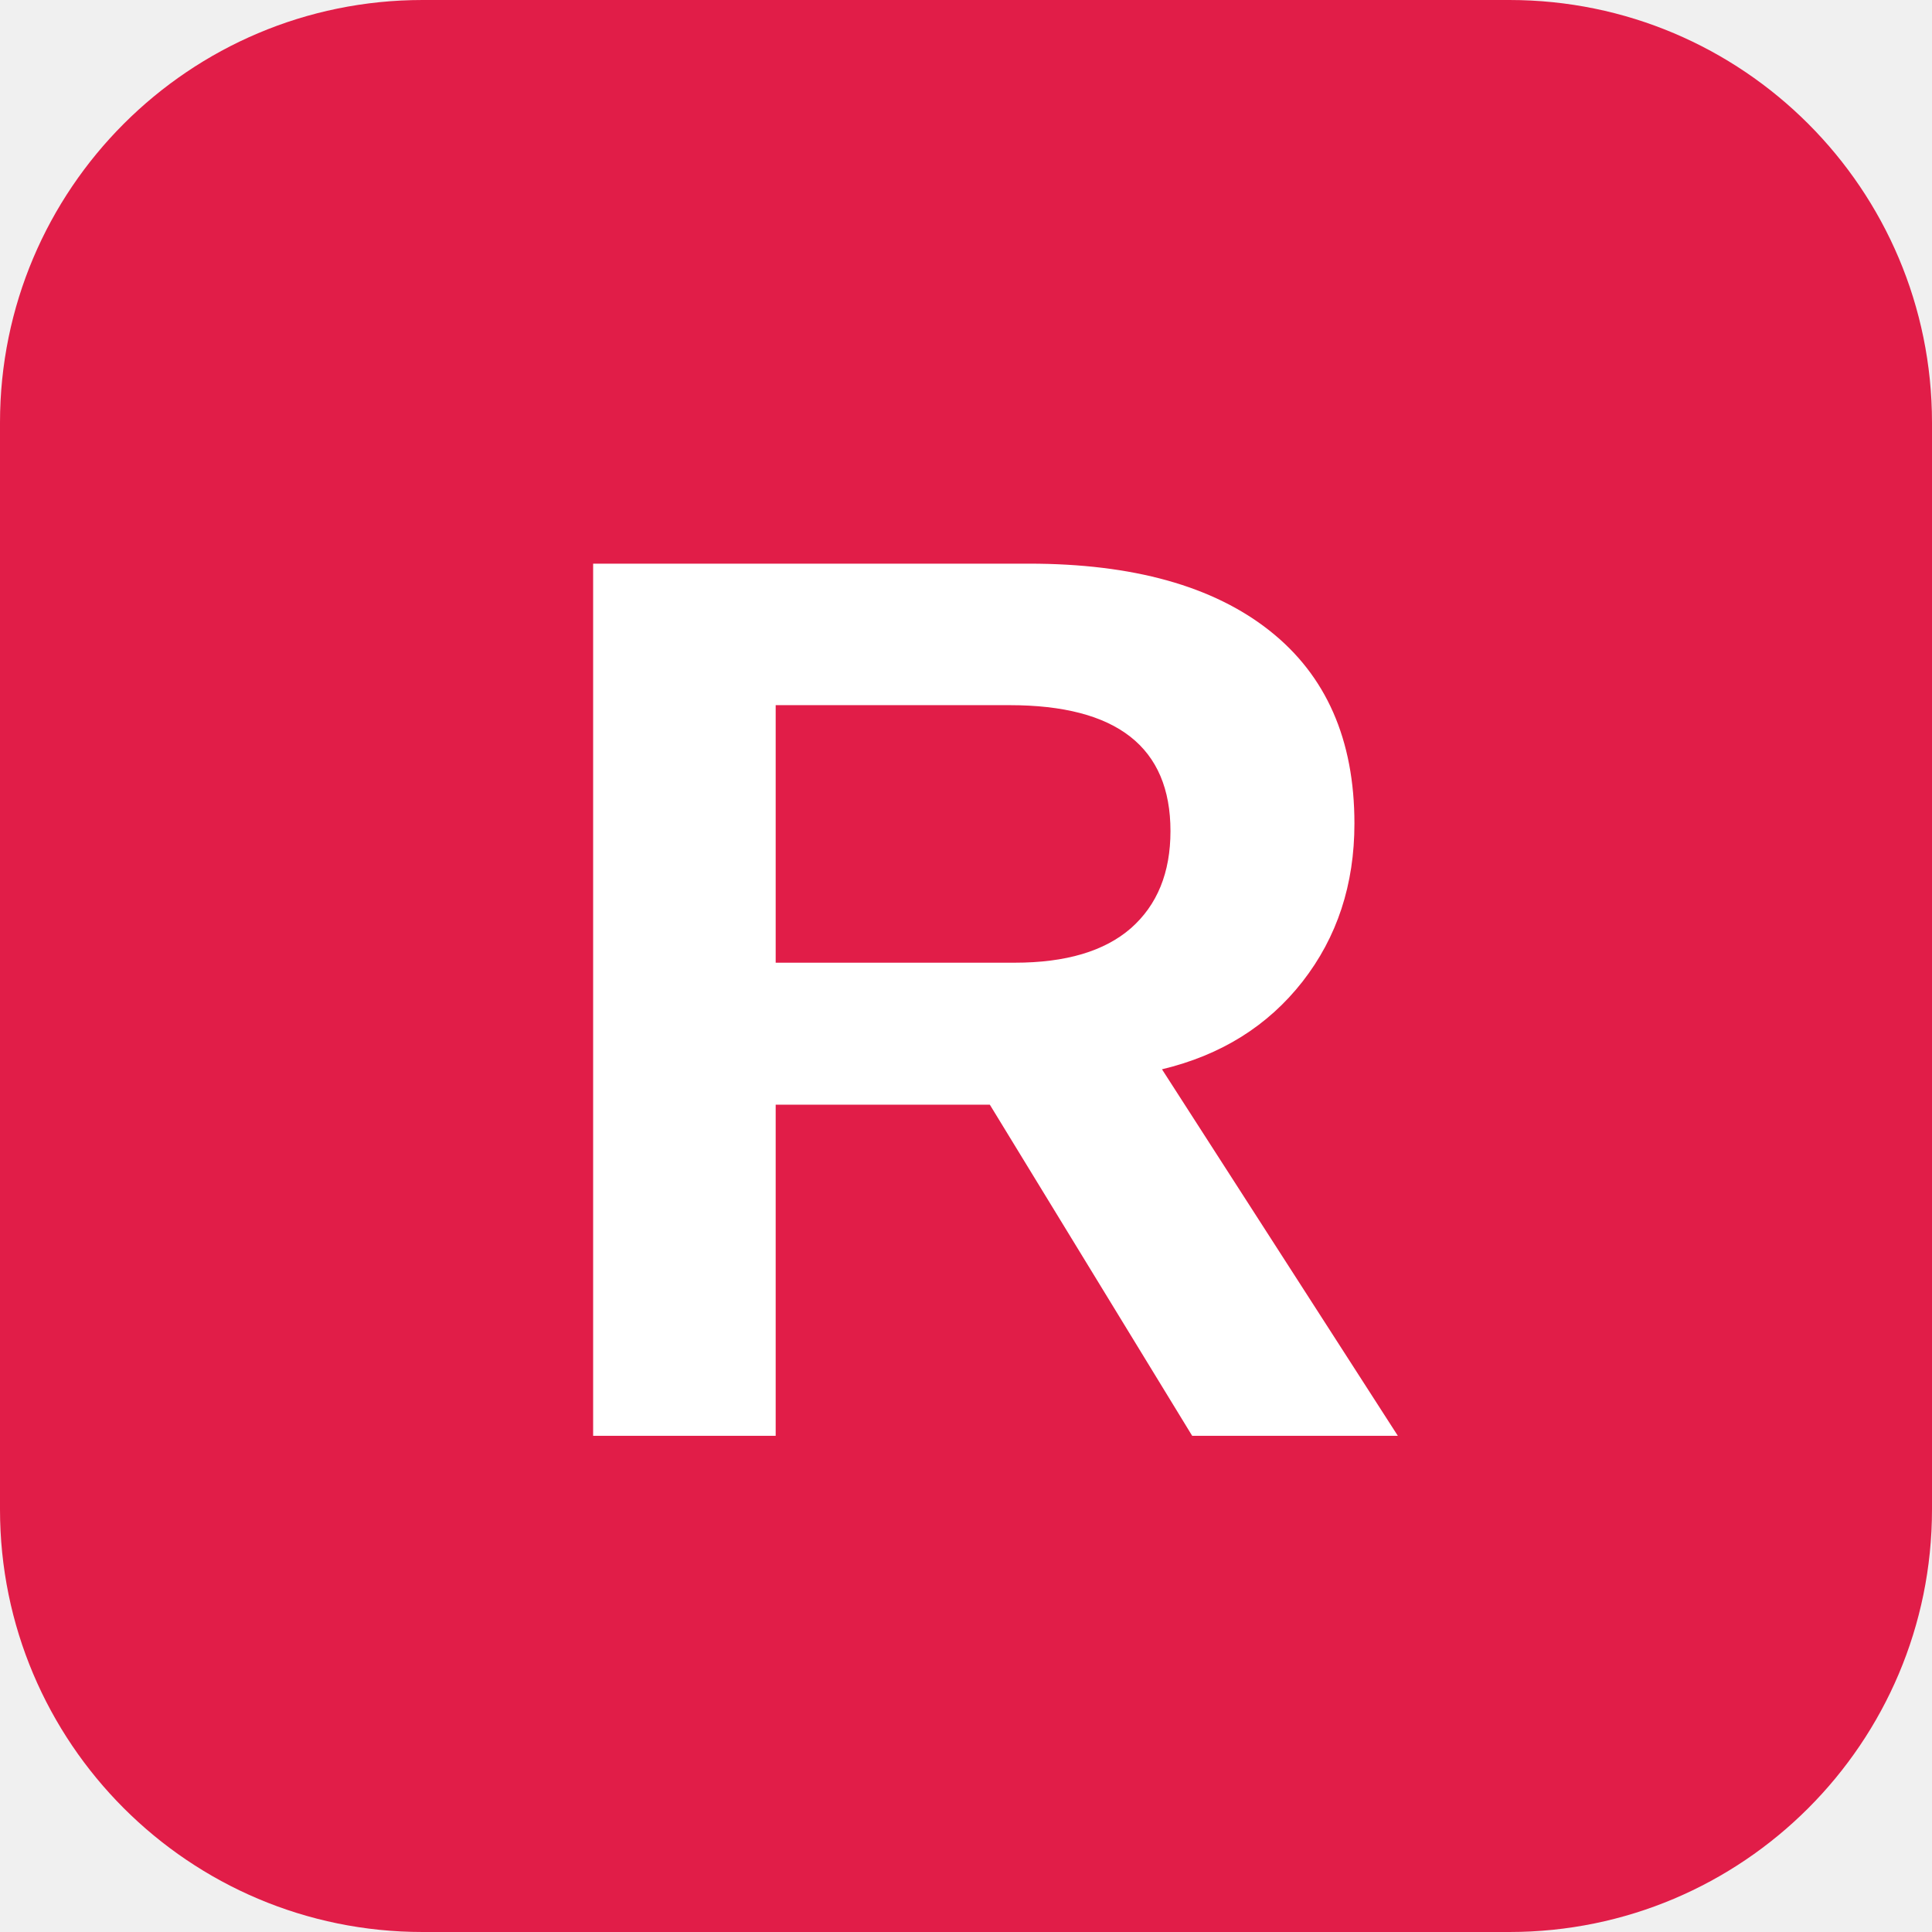
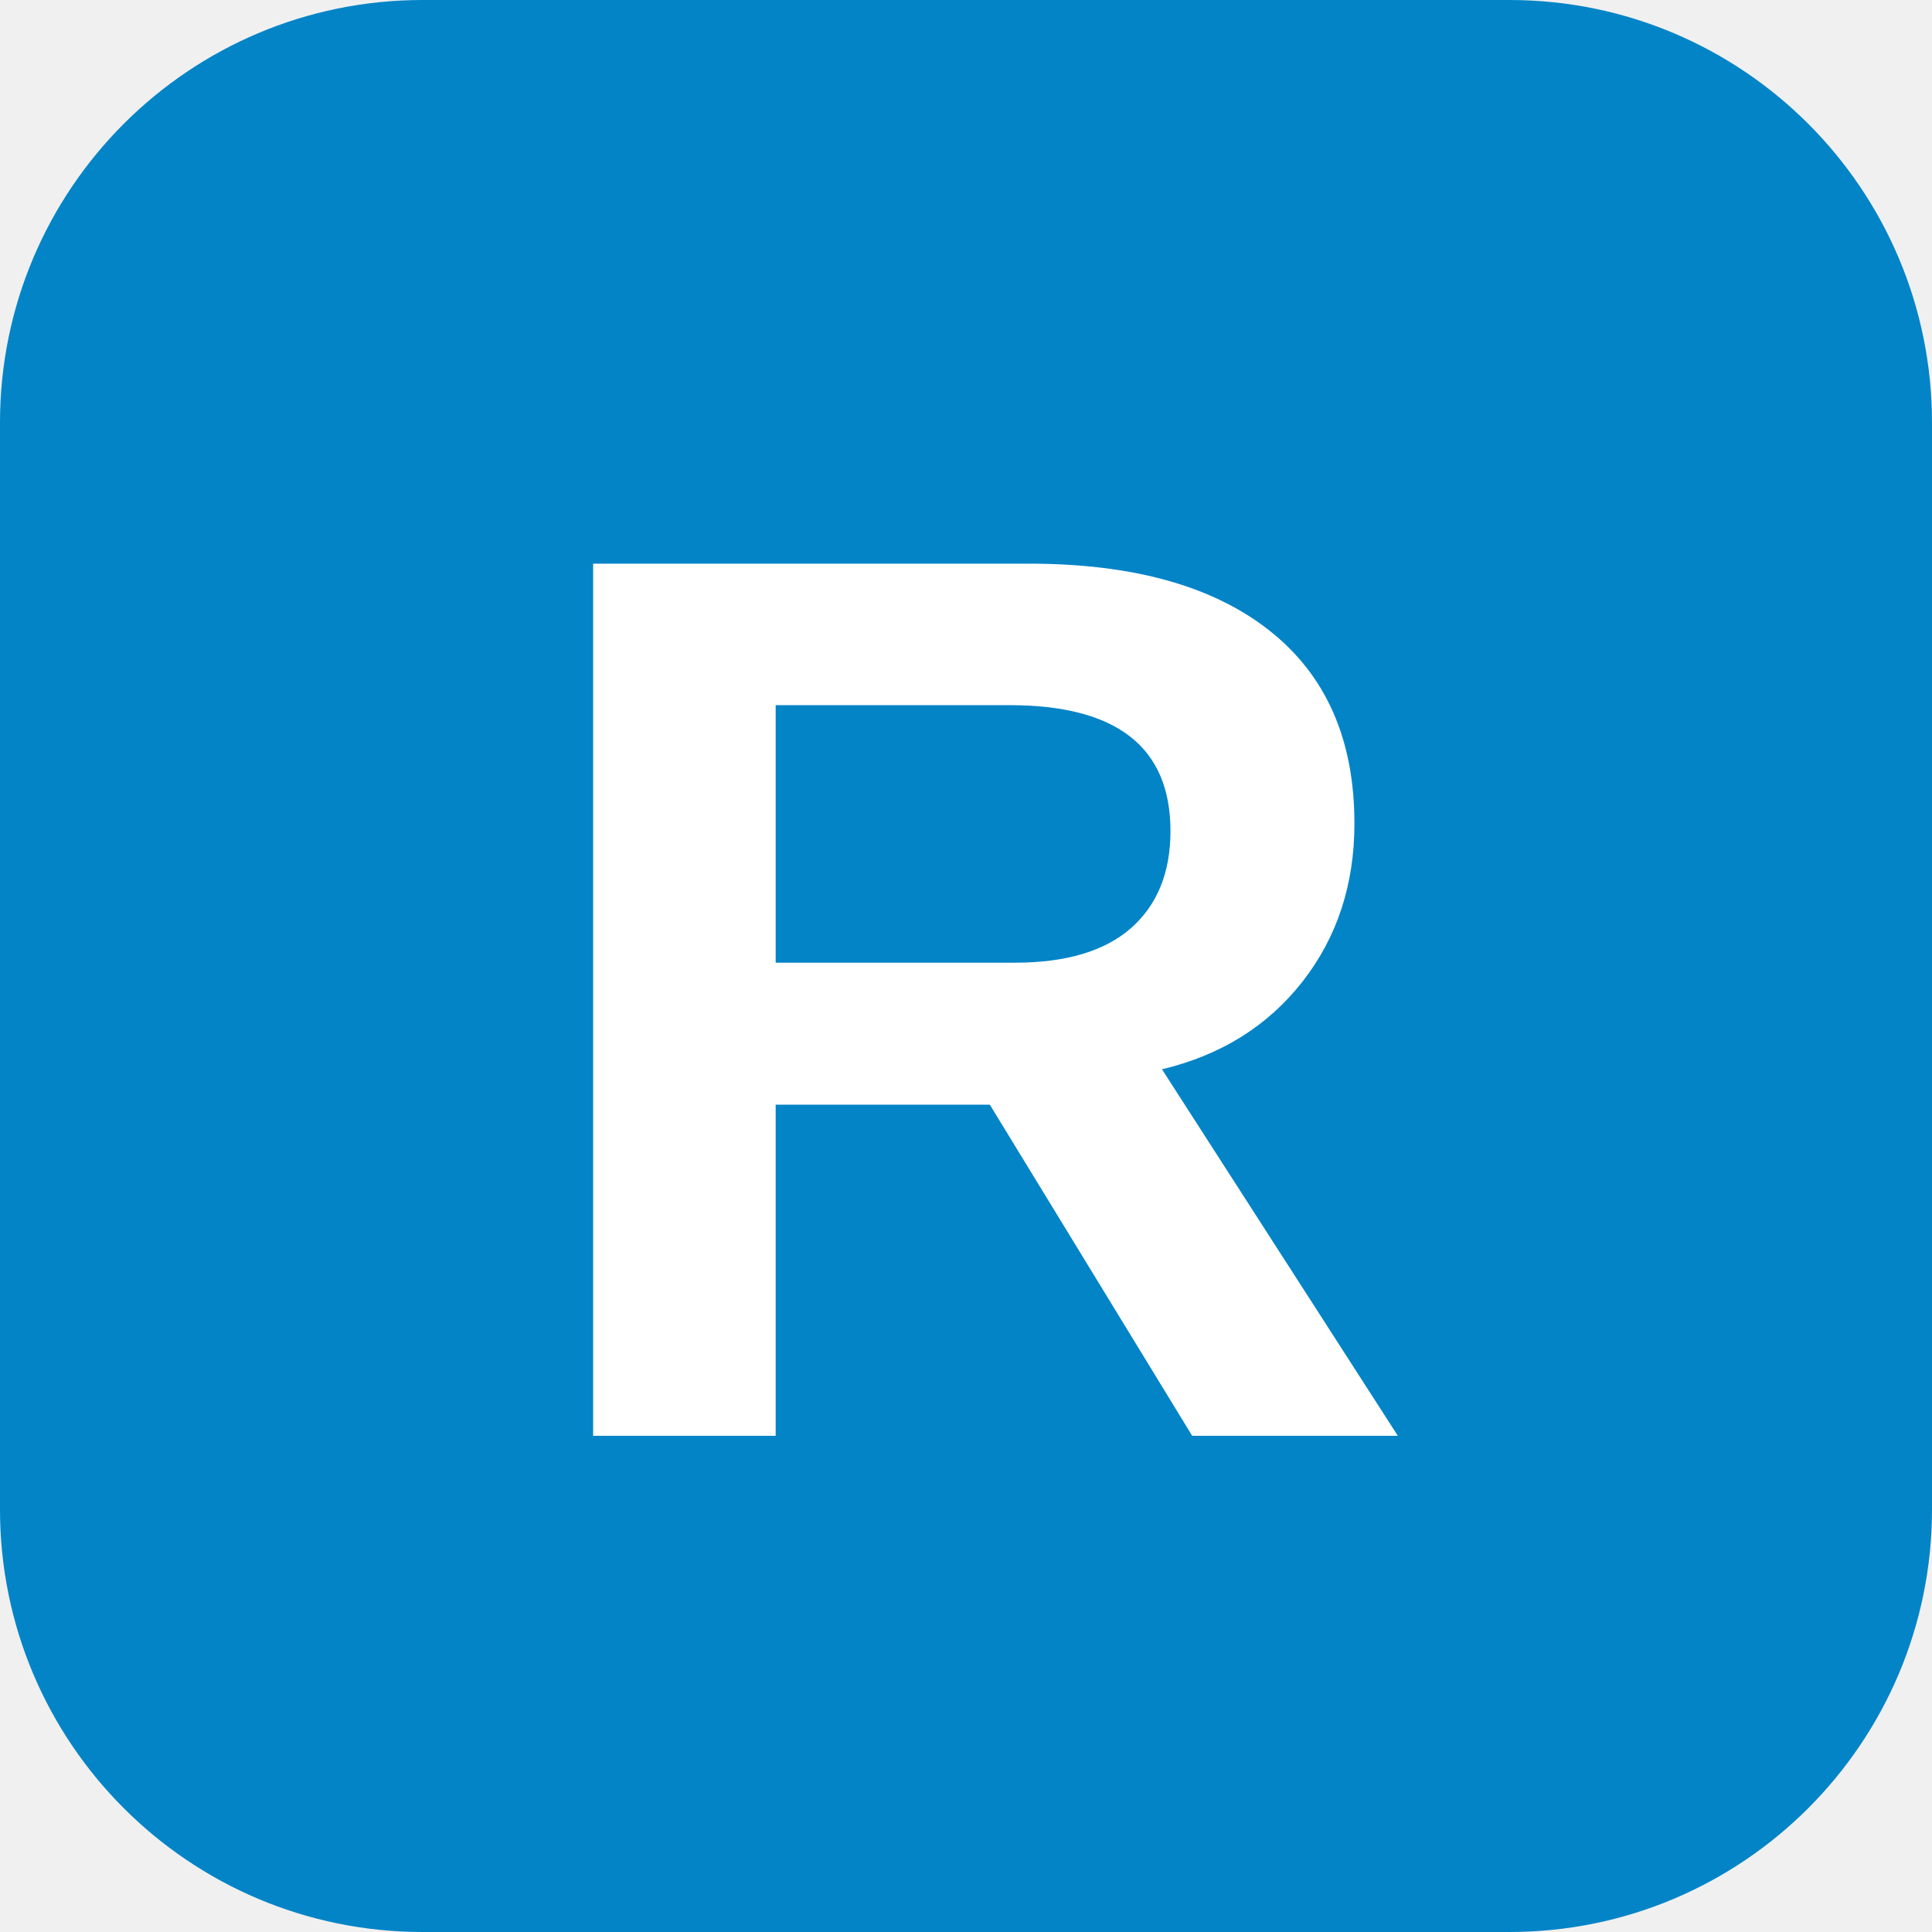
<svg xmlns="http://www.w3.org/2000/svg" width="64" height="64" viewBox="0 0 64 64">
-   <rect width="64" height="64" rx="14" fill="#e11d48" />
+   <rect width="64" height="64" rx="14" fill="#0284c7" />
  <text x="32" y="33" font-family="Segoe UI, Arial, sans-serif" font-size="42" font-weight="800" fill="#ffffff" text-anchor="middle" dominant-baseline="central">R</text>
</svg>
